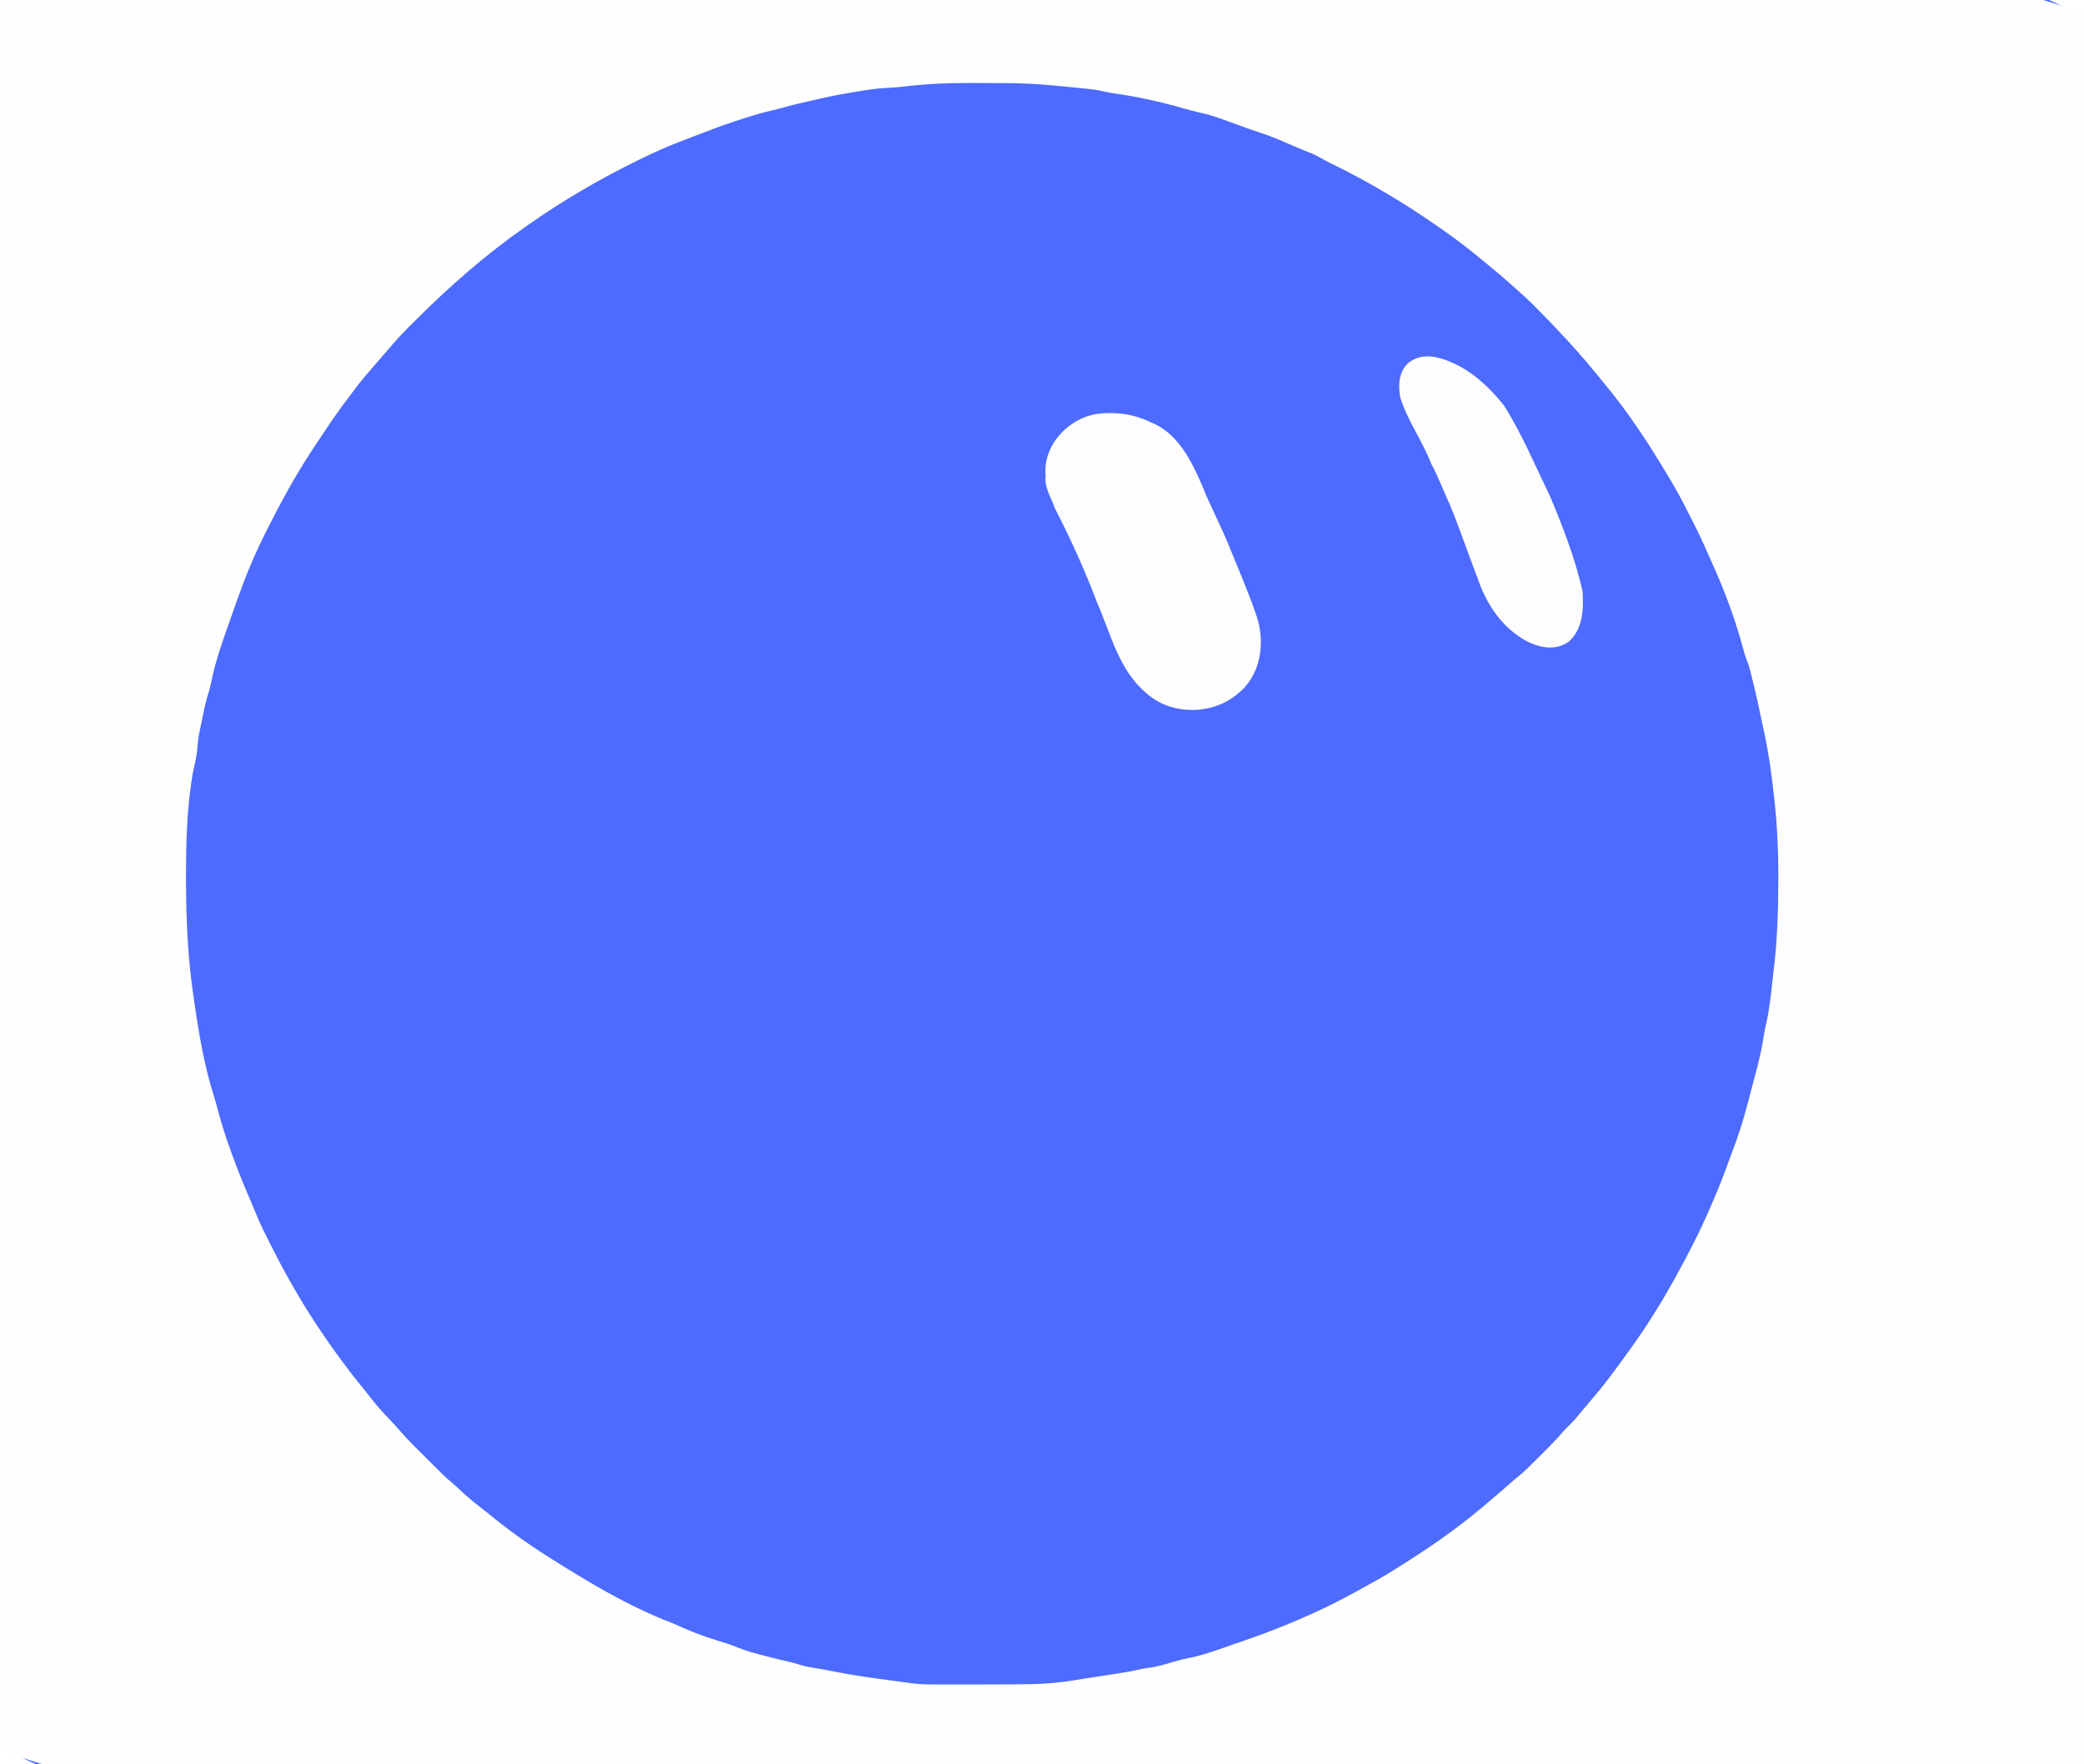
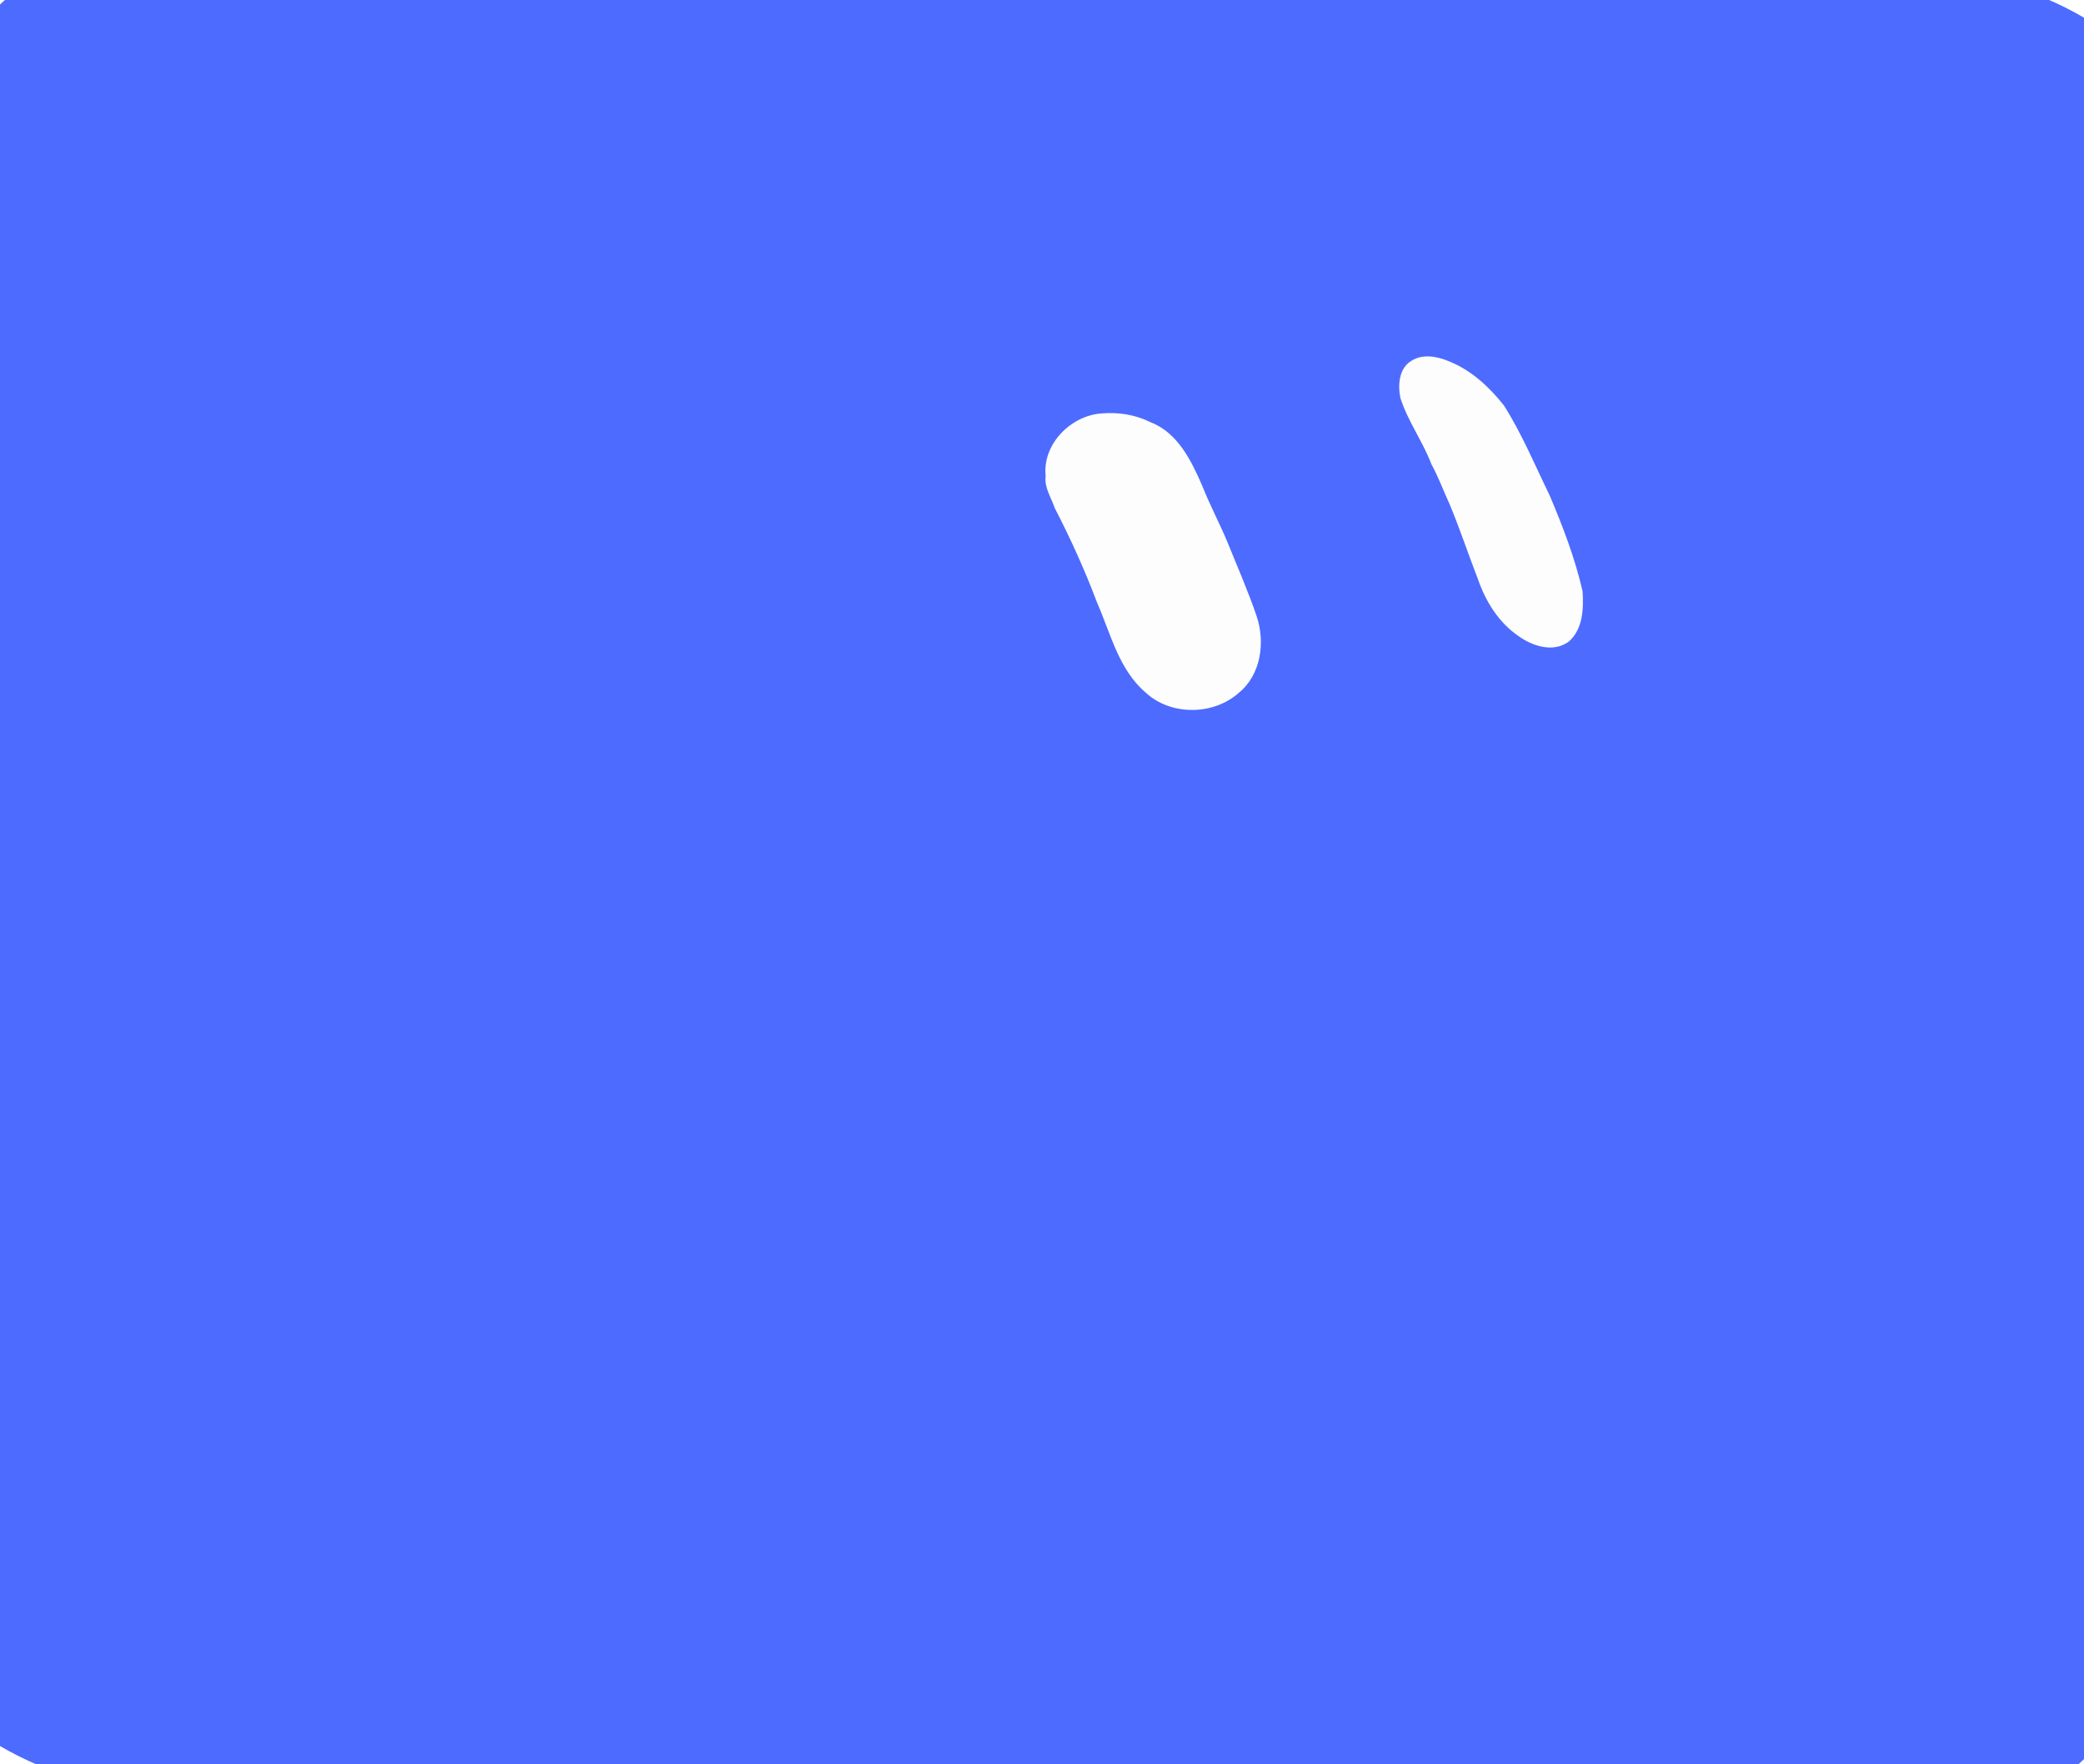
<svg xmlns="http://www.w3.org/2000/svg" viewBox="0 0 1600 1354" version="1.1" width="1600" height="1354" id="svg4">
  <defs id="defs4" />
  <path d="m 789.453,-169.264 c 241.081,-4.814 471.213,80.357 700.152,144.846 89.76,16.174 175.484,56.728 196.203,154.547 58.755,174.169 83.028,357.424 114.204,537.947 5.28,210.159 -88.06,405.358 -156.133,599.364 -15.326,96.432 -112.691,134.31 -197.516,153.103 -213.196,49.381 -431.228,76.432 -648.122,102.711 -236.801,2.042 -462.754,-81.489 -687.849,-144.834 C 20.633,1362.247 -65.093,1321.693 -85.812,1223.873 -144.567,1049.704 -168.84,866.449 -200.017,685.926 -205.298,475.767 -111.956,280.569 -43.883,86.562 -28.558,-9.872 68.811,-47.748 153.636,-66.542 362.636,-116.118 576.963,-139.844 789.453,-169.264 Z" fill="#0a0a0a" id="path1" style="fill:#4d6bff;fill-opacity:1" />
-   <path d="M0 0 C8.2 0.01 16.41 0.01 24.61 -0.01 C138.79 -0.21 252.65 3.36 826.43 184.03 C889.69 248.04 929.84 333.9 1010.56 837.34 C1010.55 844.28 1010.55 851.22 1010.57 858.16 C1010.81 955.12 1006.52 1051.53 826.43 1508.5 C758.45 1576.19 656.26 1609.84 21.09 1692.53 C12.89 1692.51 4.69 1692.52 -3.52 1692.53 C-117.69 1692.74 -231.55 1689.17 -805.34 1508.5 C-868.6 1444.49 -908.75 1358.63 -989.47 855.19 C-989.45 848.25 -989.46 841.31 -989.48 834.36 C-989.72 737.41 -985.43 641 -805.34 184.03 C-737.36 116.34 -635.16 82.69 0 0 Z M-97.61 235.94 C-101.44 236.38 -105.24 236.59 -109.08 236.78 C-116.86 237.19 -124.44 238.36 -132.11 239.68 C-134.38 240.08 -136.66 240.45 -138.94 240.83 C-148.02 242.35 -156.97 244.22 -165.92 246.4 C-168.63 247.06 -171.34 247.69 -174.08 248.26 C-178.59 249.25 -183.03 250.46 -187.49 251.68 C-190.62 252.53 -193.75 253.33 -196.92 254.06 C-206.34 256.23 -215.48 259.14 -224.64 262.2 C-225.28 262.41 -225.91 262.62 -226.57 262.84 C-235.29 265.75 -243.89 268.91 -252.45 272.26 C-254.58 273.08 -256.7 273.89 -258.83 274.7 C-261.04 275.55 -263.25 276.41 -265.45 277.26 C-266.65 277.73 -267.85 278.19 -269.08 278.67 C-278.05 282.17 -286.79 286.06 -295.45 290.26 C-296.32 290.68 -297.19 291.1 -298.08 291.54 C-328.18 306.17 -357.09 322.98 -384.45 342.26 C-385.1 342.72 -385.75 343.17 -386.42 343.64 C-416.49 364.71 -443.98 388.74 -469.95 414.64 C-470.52 415.2 -471.09 415.77 -471.67 416.35 C-477.82 422.47 -483.85 428.63 -489.45 435.26 C-490.5 436.47 -491.55 437.67 -492.59 438.87 C-497.88 444.96 -503.16 451.06 -508.39 457.2 C-509.22 458.18 -510.06 459.16 -510.92 460.17 C-513.36 463.1 -515.65 466.15 -517.93 469.21 C-519.4 471.19 -520.89 473.16 -522.38 475.12 C-528.36 483 -534.05 490.98 -539.45 499.26 C-540.21 500.4 -540.98 501.54 -541.74 502.67 C-544.34 506.52 -546.9 510.39 -549.45 514.26 C-549.91 514.95 -550.36 515.64 -550.83 516.35 C-563.58 535.83 -574.59 556.28 -585.02 577.08 C-585.35 577.74 -585.68 578.4 -586.02 579.07 C-593.86 594.72 -600.58 610.78 -606.45 627.26 C-606.85 628.37 -607.24 629.48 -607.65 630.62 C-608.93 634.19 -610.18 637.77 -611.43 641.35 C-612.41 644.15 -613.41 646.93 -614.4 649.72 C-619.57 664.21 -624.43 678.49 -627.45 693.6 C-628.29 697.75 -629.47 701.74 -630.73 705.78 C-631.88 709.73 -632.7 713.73 -633.52 717.76 C-633.69 718.59 -633.86 719.42 -634.03 720.28 C-634.36 721.9 -634.69 723.52 -635.02 725.14 C-635.37 726.86 -635.74 728.58 -636.12 730.29 C-637.02 734.45 -637.57 738.45 -637.83 742.7 C-638.19 747.86 -639.17 752.68 -640.33 757.7 C-642.19 765.96 -643.27 774.22 -644.14 782.64 C-644.2 783.21 -644.2 783.21 -644.5 786.07 C-646.34 804.91 -646.66 823.79 -646.64 842.7 C-646.64 843.81 -646.64 844.91 -646.64 846.05 C-646.59 876.78 -645.14 906.87 -640.45 937.26 C-640.15 939.34 -639.85 941.41 -639.55 943.48 C-636.19 966.13 -632.13 989.18 -625.14 1011.02 C-623.96 1014.86 -622.93 1018.74 -621.87 1022.62 C-619.11 1032.68 -616.15 1042.51 -612.45 1052.26 C-611.96 1053.65 -611.47 1055.03 -610.98 1056.41 C-606.41 1069.21 -601.13 1081.69 -595.77 1094.17 C-594.44 1097.3 -593.14 1100.45 -591.84 1103.59 C-589.09 1110.2 -585.93 1116.55 -582.66 1122.92 C-581.82 1124.54 -581 1126.16 -580.18 1127.79 C-569.5 1148.93 -557.67 1169.6 -544.45 1189.26 C-543.98 1189.97 -543.5 1190.68 -543.01 1191.42 C-532.51 1207.08 -521.38 1222.09 -509.4 1236.66 C-507.06 1239.51 -504.78 1242.41 -502.52 1245.33 C-498.5 1250.38 -494.08 1255.05 -489.64 1259.74 C-486.82 1262.71 -484.07 1265.7 -481.42 1268.81 C-476.24 1274.78 -470.57 1280.3 -464.97 1285.87 C-463.02 1287.82 -461.07 1289.78 -459.12 1291.73 C-448.05 1302.81 -448.05 1302.81 -442.07 1307.89 C-439.58 1310.01 -437.21 1312.27 -434.83 1314.51 C-428.92 1319.99 -422.66 1324.92 -416.28 1329.84 C-413.78 1331.79 -411.31 1333.8 -408.84 1335.8 C-391.69 1349.69 -373.25 1361.73 -354.45 1373.26 C-354.08 1373.49 -354.08 1373.49 -352.19 1374.66 C-327.83 1389.63 -302.34 1404.08 -275.62 1414.41 C-273.41 1415.28 -271.25 1416.23 -269.08 1417.2 C-259.44 1421.53 -249.79 1425.32 -239.69 1428.42 C-239.01 1428.63 -238.32 1428.84 -237.61 1429.06 C-236.26 1429.47 -234.91 1429.88 -233.56 1430.29 C-229.83 1431.43 -226.22 1432.74 -222.61 1434.24 C-217.46 1436.33 -212.26 1437.85 -206.89 1439.26 C-206.42 1439.39 -206.42 1439.39 -204.02 1440.04 C-197.34 1441.81 -190.65 1443.47 -183.91 1444.97 C-181.03 1445.62 -178.25 1446.33 -175.46 1447.29 C-171.98 1448.42 -168.49 1449.05 -164.89 1449.64 C-159.34 1450.57 -153.81 1451.57 -148.29 1452.67 C-136.31 1455.03 -124.3 1456.82 -112.2 1458.45 C-110.3 1458.71 -108.4 1458.98 -106.5 1459.24 C-97.11 1460.53 -97.11 1460.53 -93.72 1460.97 C-92.28 1461.16 -90.84 1461.35 -89.4 1461.56 C-81.99 1462.53 -74.55 1462.43 -67.09 1462.43 C-65.59 1462.44 -64.08 1462.44 -62.58 1462.44 C-57.77 1462.46 -52.95 1462.45 -48.14 1462.45 C-47.73 1462.45 -47.73 1462.45 -45.67 1462.45 C15.54 1462.44 15.54 1462.44 44.49 1457.75 C47.5 1457.27 50.51 1456.81 53.52 1456.36 C57.14 1455.81 60.75 1455.26 64.36 1454.7 C64.7 1454.65 64.7 1454.65 66.45 1454.38 C73.89 1453.24 81.22 1451.95 88.55 1450.26 C90.38 1449.98 92.21 1449.7 94.05 1449.45 C99.93 1448.51 105.47 1446.89 111.15 1445.14 C115.39 1443.85 119.56 1442.82 123.92 1442.01 C135.77 1439.62 147.14 1435.19 158.55 1431.26 C160.06 1430.75 161.57 1430.24 163.09 1429.73 C193.44 1419.37 223.48 1406.82 251.55 1391.26 C252.05 1390.99 252.05 1390.99 254.6 1389.59 C257.92 1387.76 261.23 1385.92 264.55 1384.08 C265.57 1383.51 266.6 1382.94 267.66 1382.35 C274.44 1378.54 281.02 1374.49 287.55 1370.26 C288.7 1369.53 289.86 1368.8 291.02 1368.07 C310.66 1355.57 329.71 1342.25 347.55 1327.26 C348.55 1326.42 349.55 1325.59 350.58 1324.72 C357.23 1319.13 363.8 1313.47 370.35 1307.77 C373.1 1305.37 375.85 1303 378.68 1300.69 C381.47 1298.33 383.99 1295.88 386.55 1293.26 C387.94 1291.88 389.33 1290.5 390.73 1289.12 C392.29 1287.56 393.86 1286.01 395.42 1284.45 C396.2 1283.68 396.98 1282.91 397.78 1282.12 C402.05 1277.87 406.14 1273.53 410.07 1268.96 C411.76 1267.02 413.55 1265.22 415.42 1263.45 C419.29 1259.64 422.67 1255.55 426.06 1251.31 C428.33 1248.53 430.65 1245.82 433 1243.11 C438.84 1236.38 444.3 1229.47 449.55 1222.26 C450.38 1221.14 451.22 1220.01 452.05 1218.89 C454.91 1215.03 457.73 1211.15 460.55 1207.26 C461.07 1206.54 461.6 1205.81 462.14 1205.06 C476.82 1184.75 489.78 1163.38 501.55 1141.26 C502.39 1139.69 503.24 1138.12 504.09 1136.55 C513.56 1118.88 521.97 1100.81 529.55 1082.26 C529.92 1081.36 530.3 1080.46 530.68 1079.53 C533.92 1071.61 536.78 1063.54 539.72 1055.5 C540.48 1053.43 541.27 1051.37 542.05 1049.31 C547.7 1034.26 551.87 1018.74 555.8 1003.18 C556.56 1000.22 557.35 997.28 558.15 994.33 C560.89 984.19 563.29 974.17 564.81 963.76 C565.34 960.23 566.12 956.81 566.93 953.34 C569.11 943.34 570.14 933.19 571.28 923.03 C571.67 919.6 572.07 916.17 572.47 912.73 C575.06 890.35 575.82 868.24 575.86 845.7 C575.86 844.39 575.86 843.07 575.87 841.72 C575.89 819.11 574.67 796.87 571.82 774.45 C571.55 772.32 571.3 770.19 571.05 768.06 C569.22 752.75 566.62 737.75 563.11 722.74 C562.54 720.26 562.04 717.77 561.55 715.27 C560.53 710.09 559.34 704.96 558.11 699.83 C557.89 698.91 557.67 697.99 557.44 697.05 C553.42 680.35 553.42 680.35 551.62 676.06 C550.43 672.97 549.57 669.87 548.7 666.68 C543.14 646.34 536.08 626.54 527.55 607.26 C526.87 605.72 526.19 604.17 525.52 602.62 C523.85 598.84 522.17 595.07 520.47 591.31 C519.64 589.48 518.83 587.65 518.02 585.82 C513.96 576.89 509.48 568.17 504.98 559.45 C504.66 558.83 504.34 558.2 504.01 557.55 C500.11 549.96 496.03 542.53 491.55 535.26 C490.74 533.91 489.93 532.55 489.12 531.19 C475.39 508.35 460.54 485.83 443.55 465.26 C442.85 464.41 442.16 463.56 441.45 462.68 C432.75 451.97 423.89 441.41 414.55 431.26 C414.03 430.7 413.52 430.14 412.99 429.57 C405.51 421.46 397.89 413.51 390.11 405.7 C389.38 404.96 388.64 404.23 387.89 403.47 C383.83 399.42 379.67 395.54 375.33 391.8 C373.09 389.87 370.91 387.88 368.73 385.89 C364.49 382.07 360.14 378.42 355.7 374.83 C353.35 372.93 351.02 370.99 348.7 369.04 C338.65 360.62 328.29 352.78 317.55 345.26 C316.85 344.77 316.15 344.28 315.42 343.78 C289.11 325.37 261.51 308.87 232.63 294.8 C229.66 293.35 226.76 291.83 223.9 290.17 C221.25 288.67 218.81 287.45 215.98 286.39 C211.74 284.75 207.54 283 203.36 281.2 C202.23 280.72 201.1 280.23 199.94 279.73 C197.61 278.72 195.28 277.72 192.96 276.71 C190.05 275.48 187.14 274.33 184.17 273.26 C183.32 272.95 182.46 272.65 181.59 272.33 C179.24 271.51 176.9 270.72 174.54 269.95 C170.7 268.67 166.9 267.31 163.11 265.92 C140.55 257.68 140.55 257.68 129.21 255.11 C125.91 254.35 122.67 253.47 119.42 252.52 C101.79 247.42 83.8 243.48 65.63 240.9 C62.83 240.5 60.11 239.95 57.36 239.29 C52.73 238.25 48.13 237.67 43.41 237.23 C42.57 237.15 41.73 237.06 40.86 236.98 C39.09 236.8 37.32 236.63 35.55 236.46 C32.88 236.2 30.22 235.94 27.56 235.68 C25.82 235.51 24.08 235.34 22.35 235.17 C21.57 235.09 20.8 235.01 20 234.94 C7.54 233.75 -4.85 233.09 -17.37 233.06 C-17.74 233.06 -17.74 233.06 -19.6 233.05 C-23.5 233.04 -27.4 233.03 -31.31 233.02 C-34.46 233.02 -37.62 233.01 -40.78 232.98 C-59.96 232.85 -78.55 233.55 -97.61 235.94 Z " fill="#FEFEFE" transform="translate(789.4533,-169.2639)" id="path2" />
  <path d="m 883,324 c 21.262,8.043 31.801,29.906 40.23,49.455 5.665,14.3 12.904,27.909 18.873,42.091 7.711,19.073 16.024,37.96 22.678,57.44 6.757,20.103 3.394,45.097 -13.8,59.01 -19.463,17.25 -52.01,17.585 -71.251,-0.182 -20.806,-17.656 -26.942,-45.263 -37.444,-69.204 -9.372,-24.777 -20.278,-48.957 -32.451,-72.47 -2.755,-8.228 -8.146,-15.709 -7.027,-24.619 -2.628,-24.402 19.197,-46.488 42.869,-48.114 C 858.367,316.288 871.551,318.285 883,324 Z" fill="#fdfdfd" id="path3" />
  <path d="m 1112.969,277.582 c 16.813,6.802 30.516,19.631 41.633,33.629 13.855,21.805 23.748,45.767 35.064,68.91 10.139,23.936 19.55,48.361 25.349,73.73 0.896,13.417 0.32,29.086 -10.507,38.653 -11.627,8.666 -27.534,3.76 -38.314,-3.929 -15.444,-10.397 -25.584,-26.735 -31.549,-44.081 -7.46,-19.183 -13.896,-38.767 -21.829,-57.756 -4.706,-10.074 -8.455,-20.576 -13.822,-30.31 -6.689,-17.619 -18.218,-33.13 -23.901,-51.126 -1.964,-10.059 -1.038,-22.754 8.789,-28.478 8.85,-5.491 20.116,-3.097 29.086,0.759 z" fill="#fdfdfd" id="path4" />
</svg>
